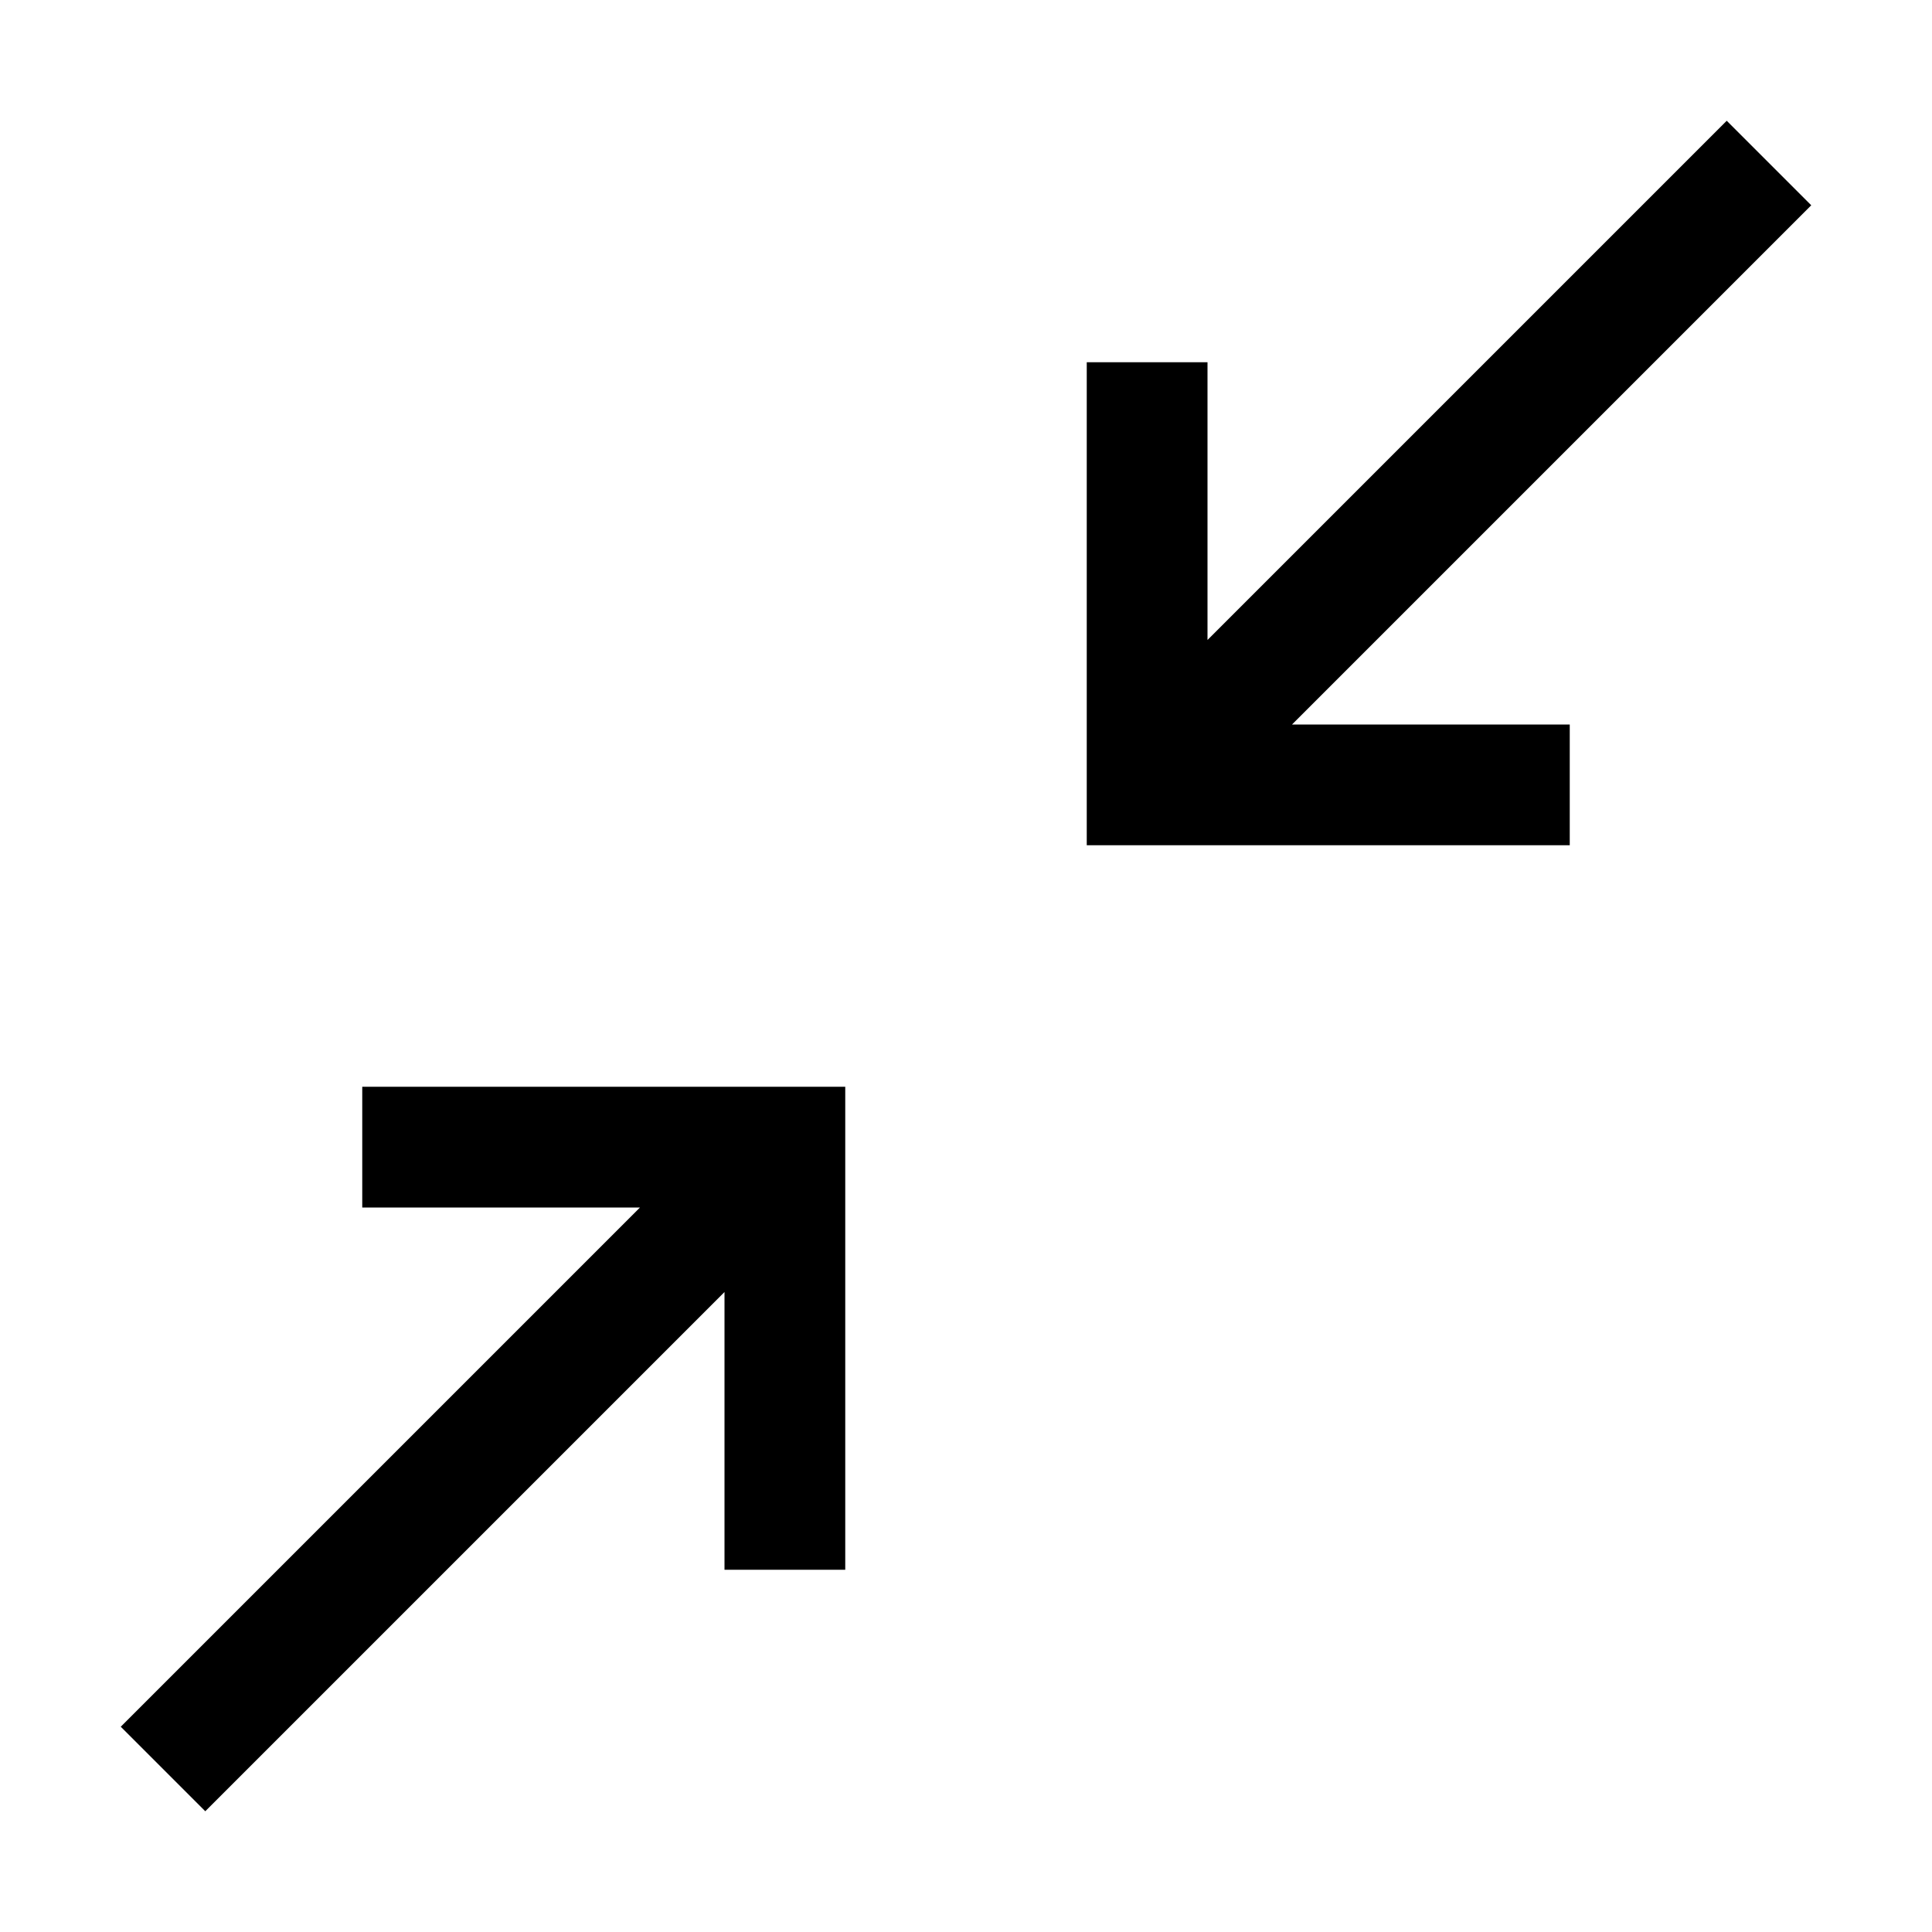
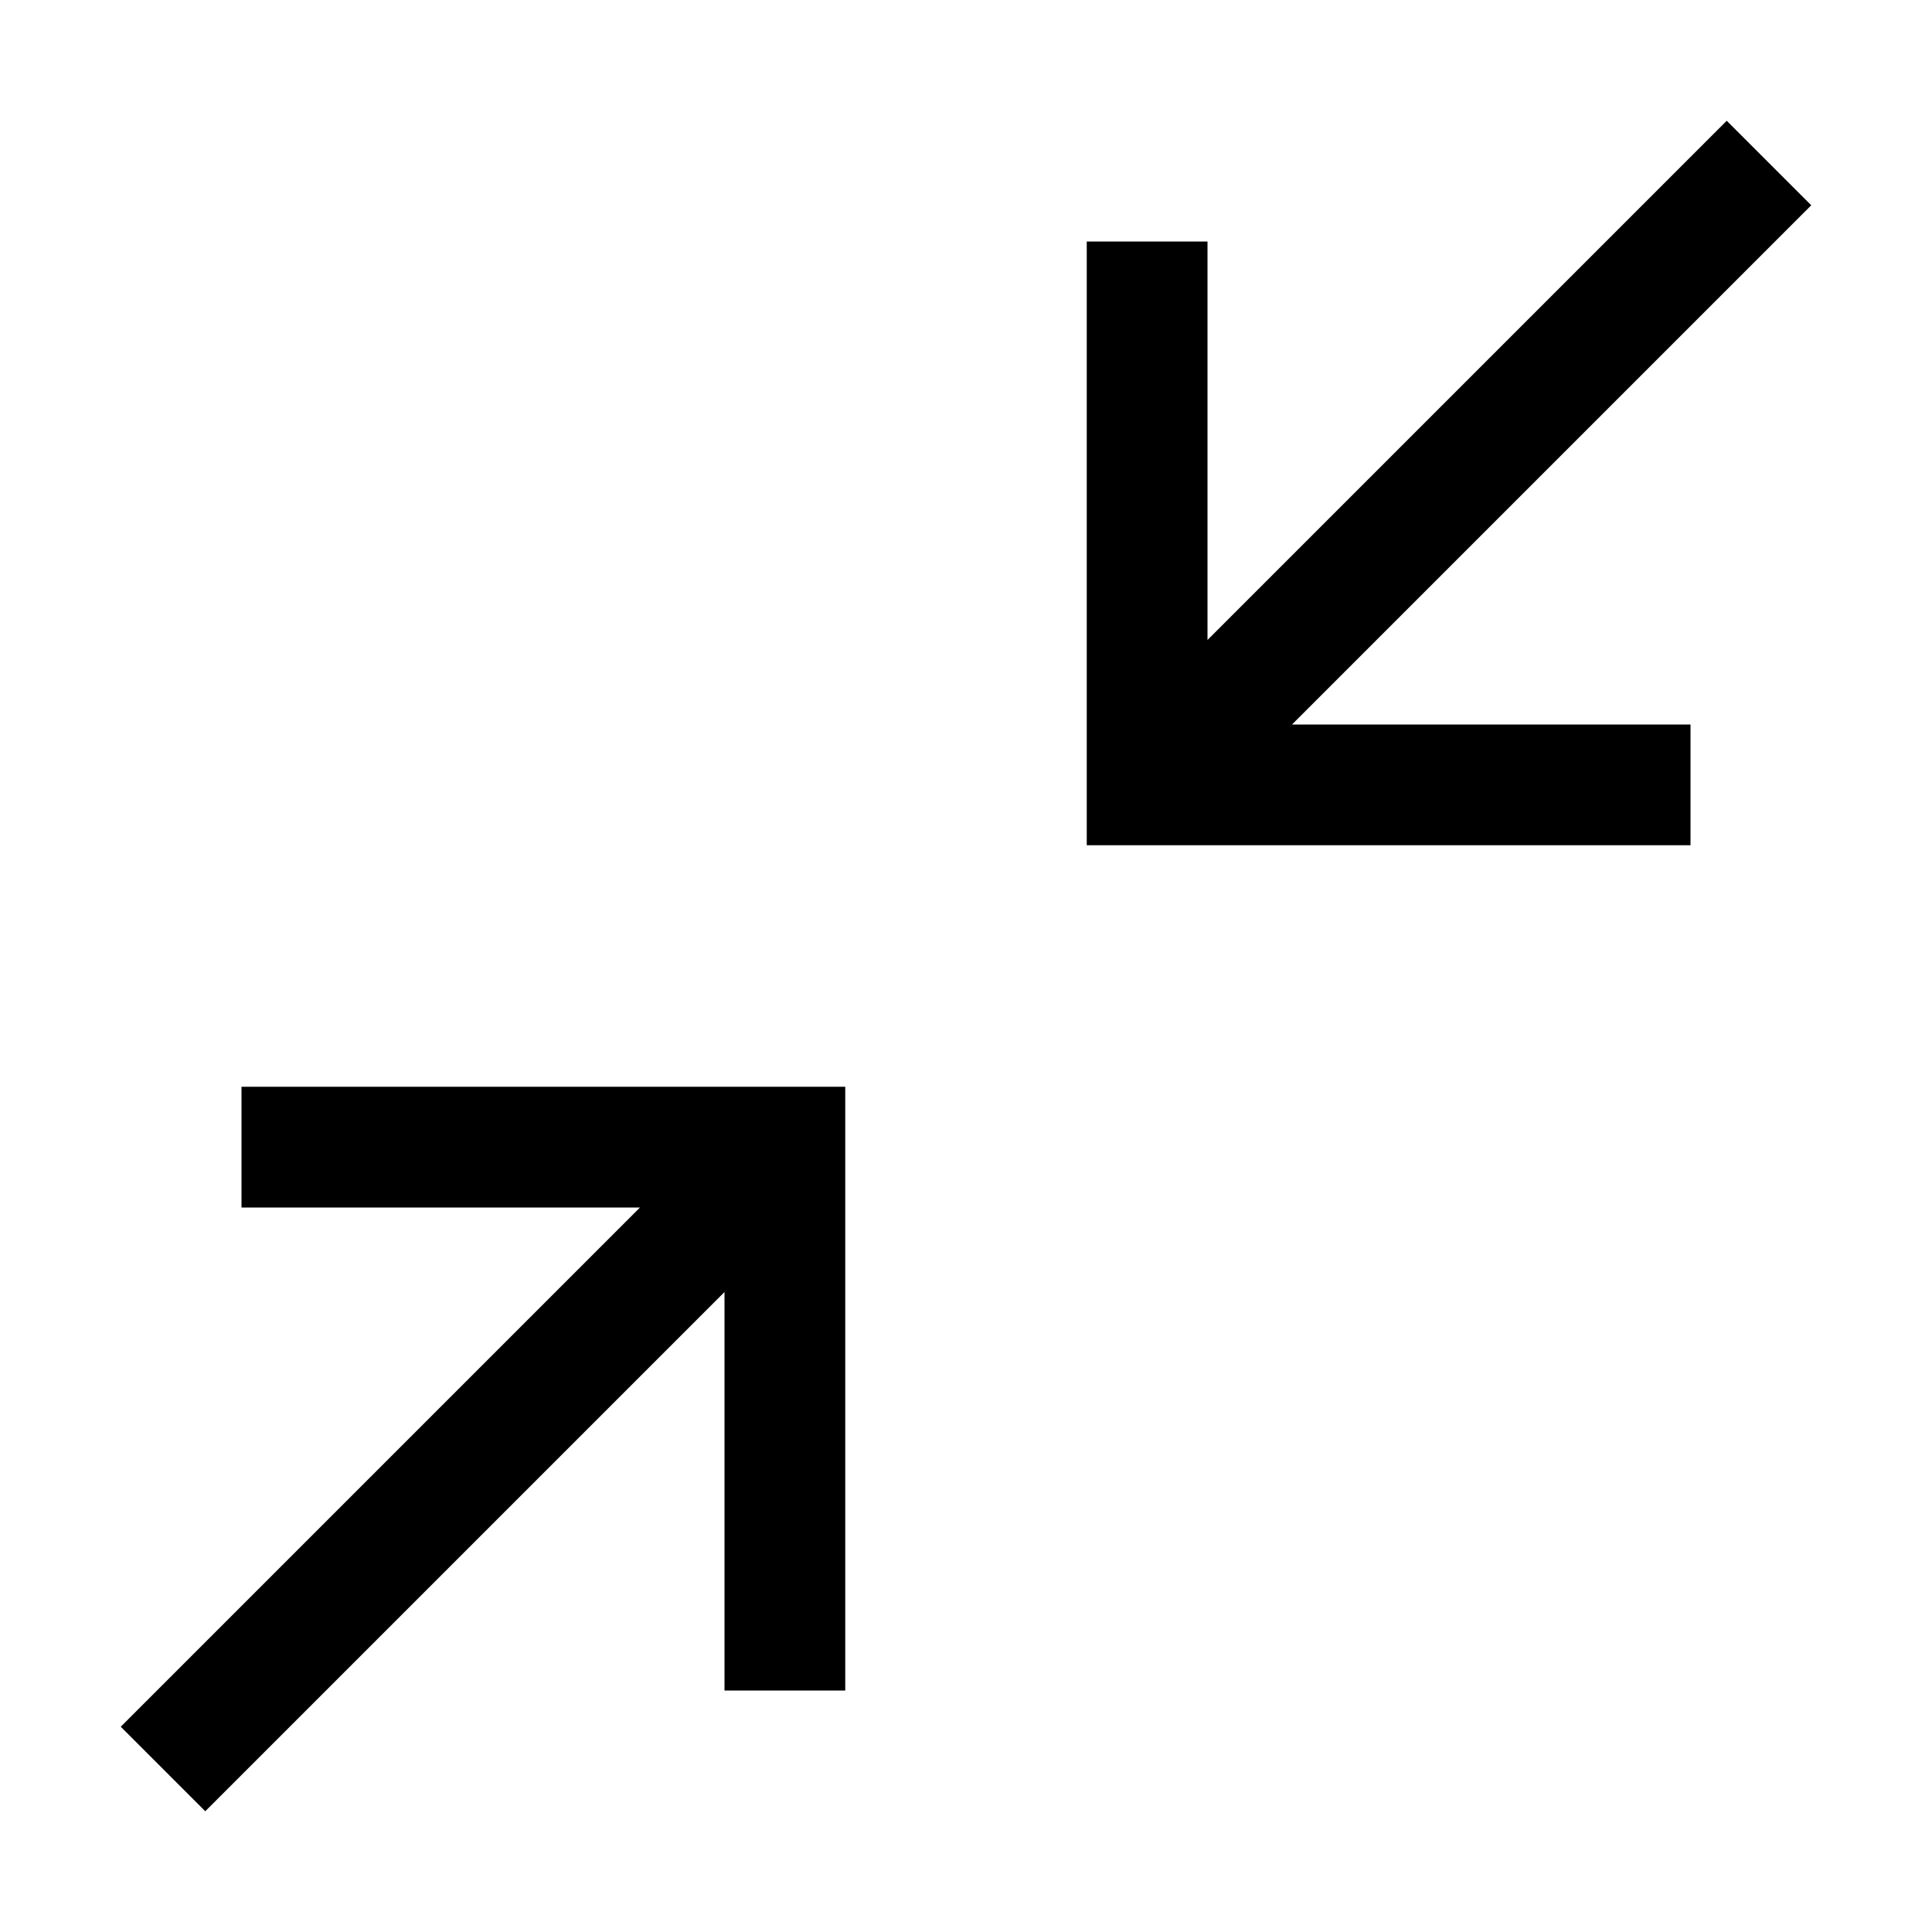
<svg xmlns="http://www.w3.org/2000/svg" version="1.1" id="icon" x="0px" y="0px" width="16px" height="16px" viewBox="0 0 16 16" style="enable-background:new 0 0 16 16;" xml:space="preserve">
  <style type="text/css">
	.st0{fill:none;}
</style>
-   <polygon points="3,9 3,10 5.3,10 1,14.3 1.7,15 6,10.7 6,13 7,13 7,9 " />
-   <polygon points="13,7 13,6 10.7,6 15,1.7 14.3,1 10,5.3 10,3 9,3 9,7 " />
+   <polygon points="2,9 2,10 5.3,10 1,14.3 1.7,15 6,10.7 6,14 7,14 7,9 " />
+   <polygon points="14,7 14,6 10.7,6 15,1.7 14.3,1 10,5.3 10,2 9,2 9,7 " />
  <rect id="_Transparent_Rectangle_" class="st0" width="16" height="16" />
</svg>
